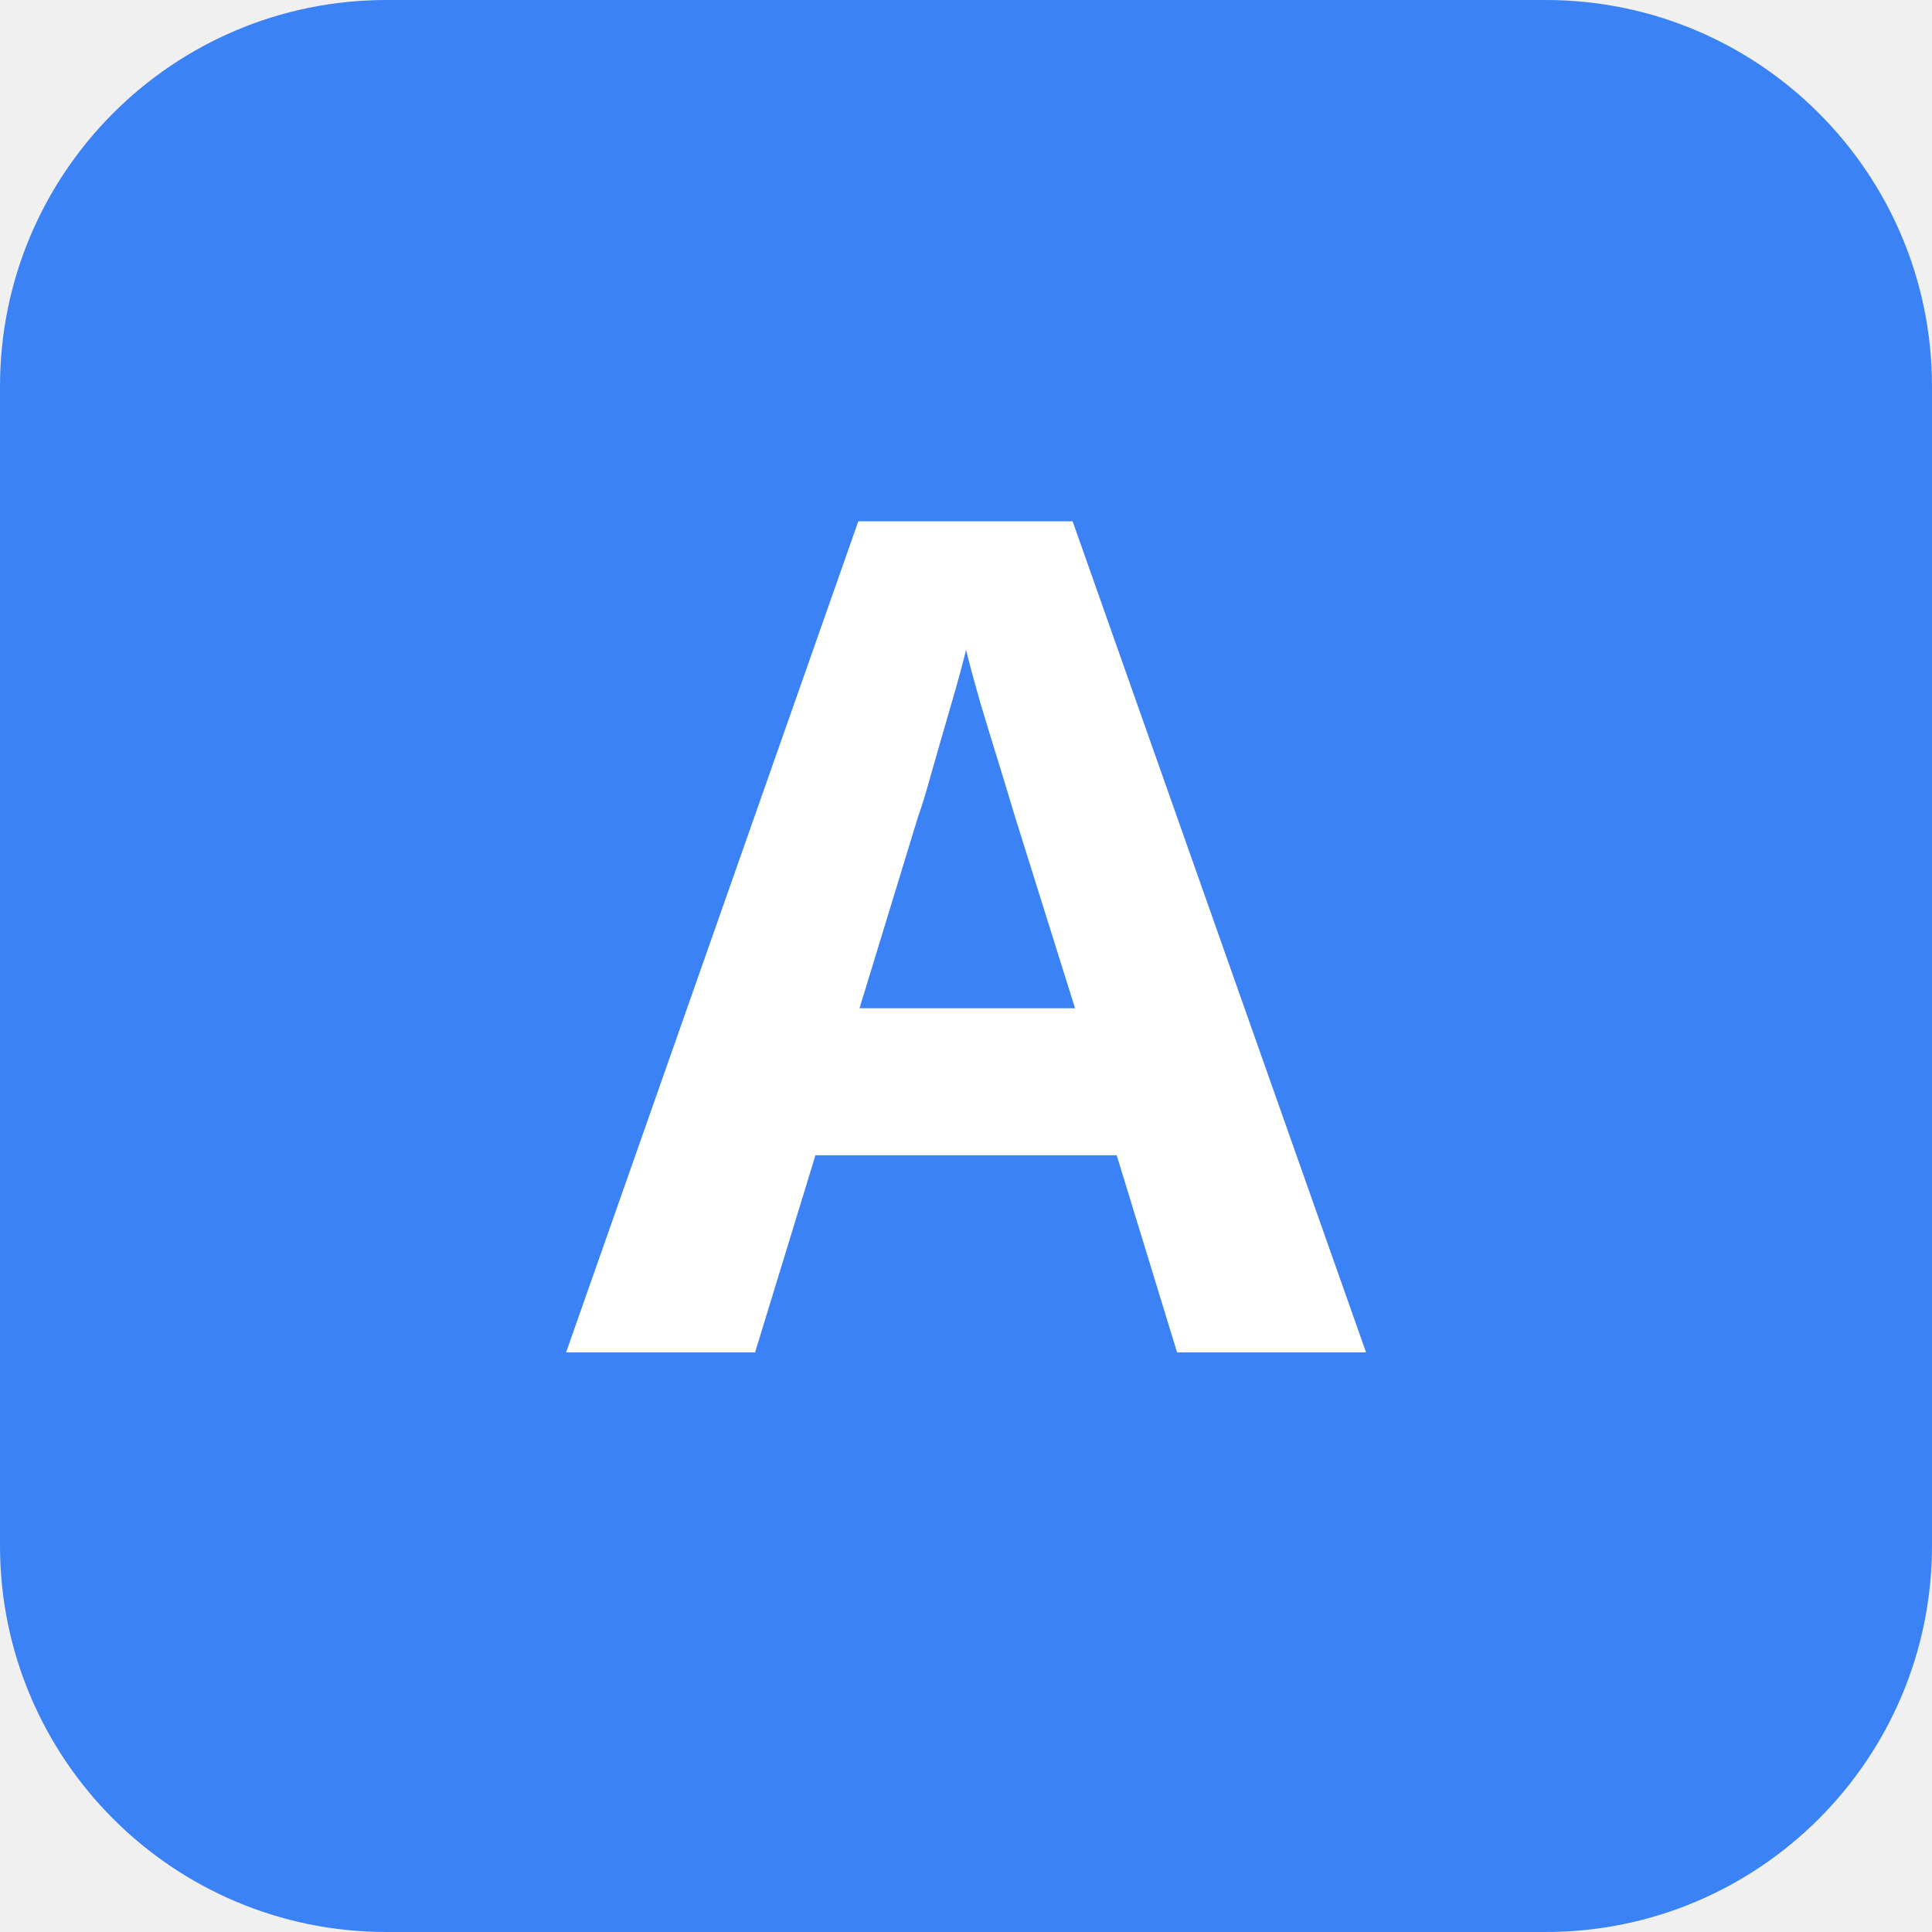
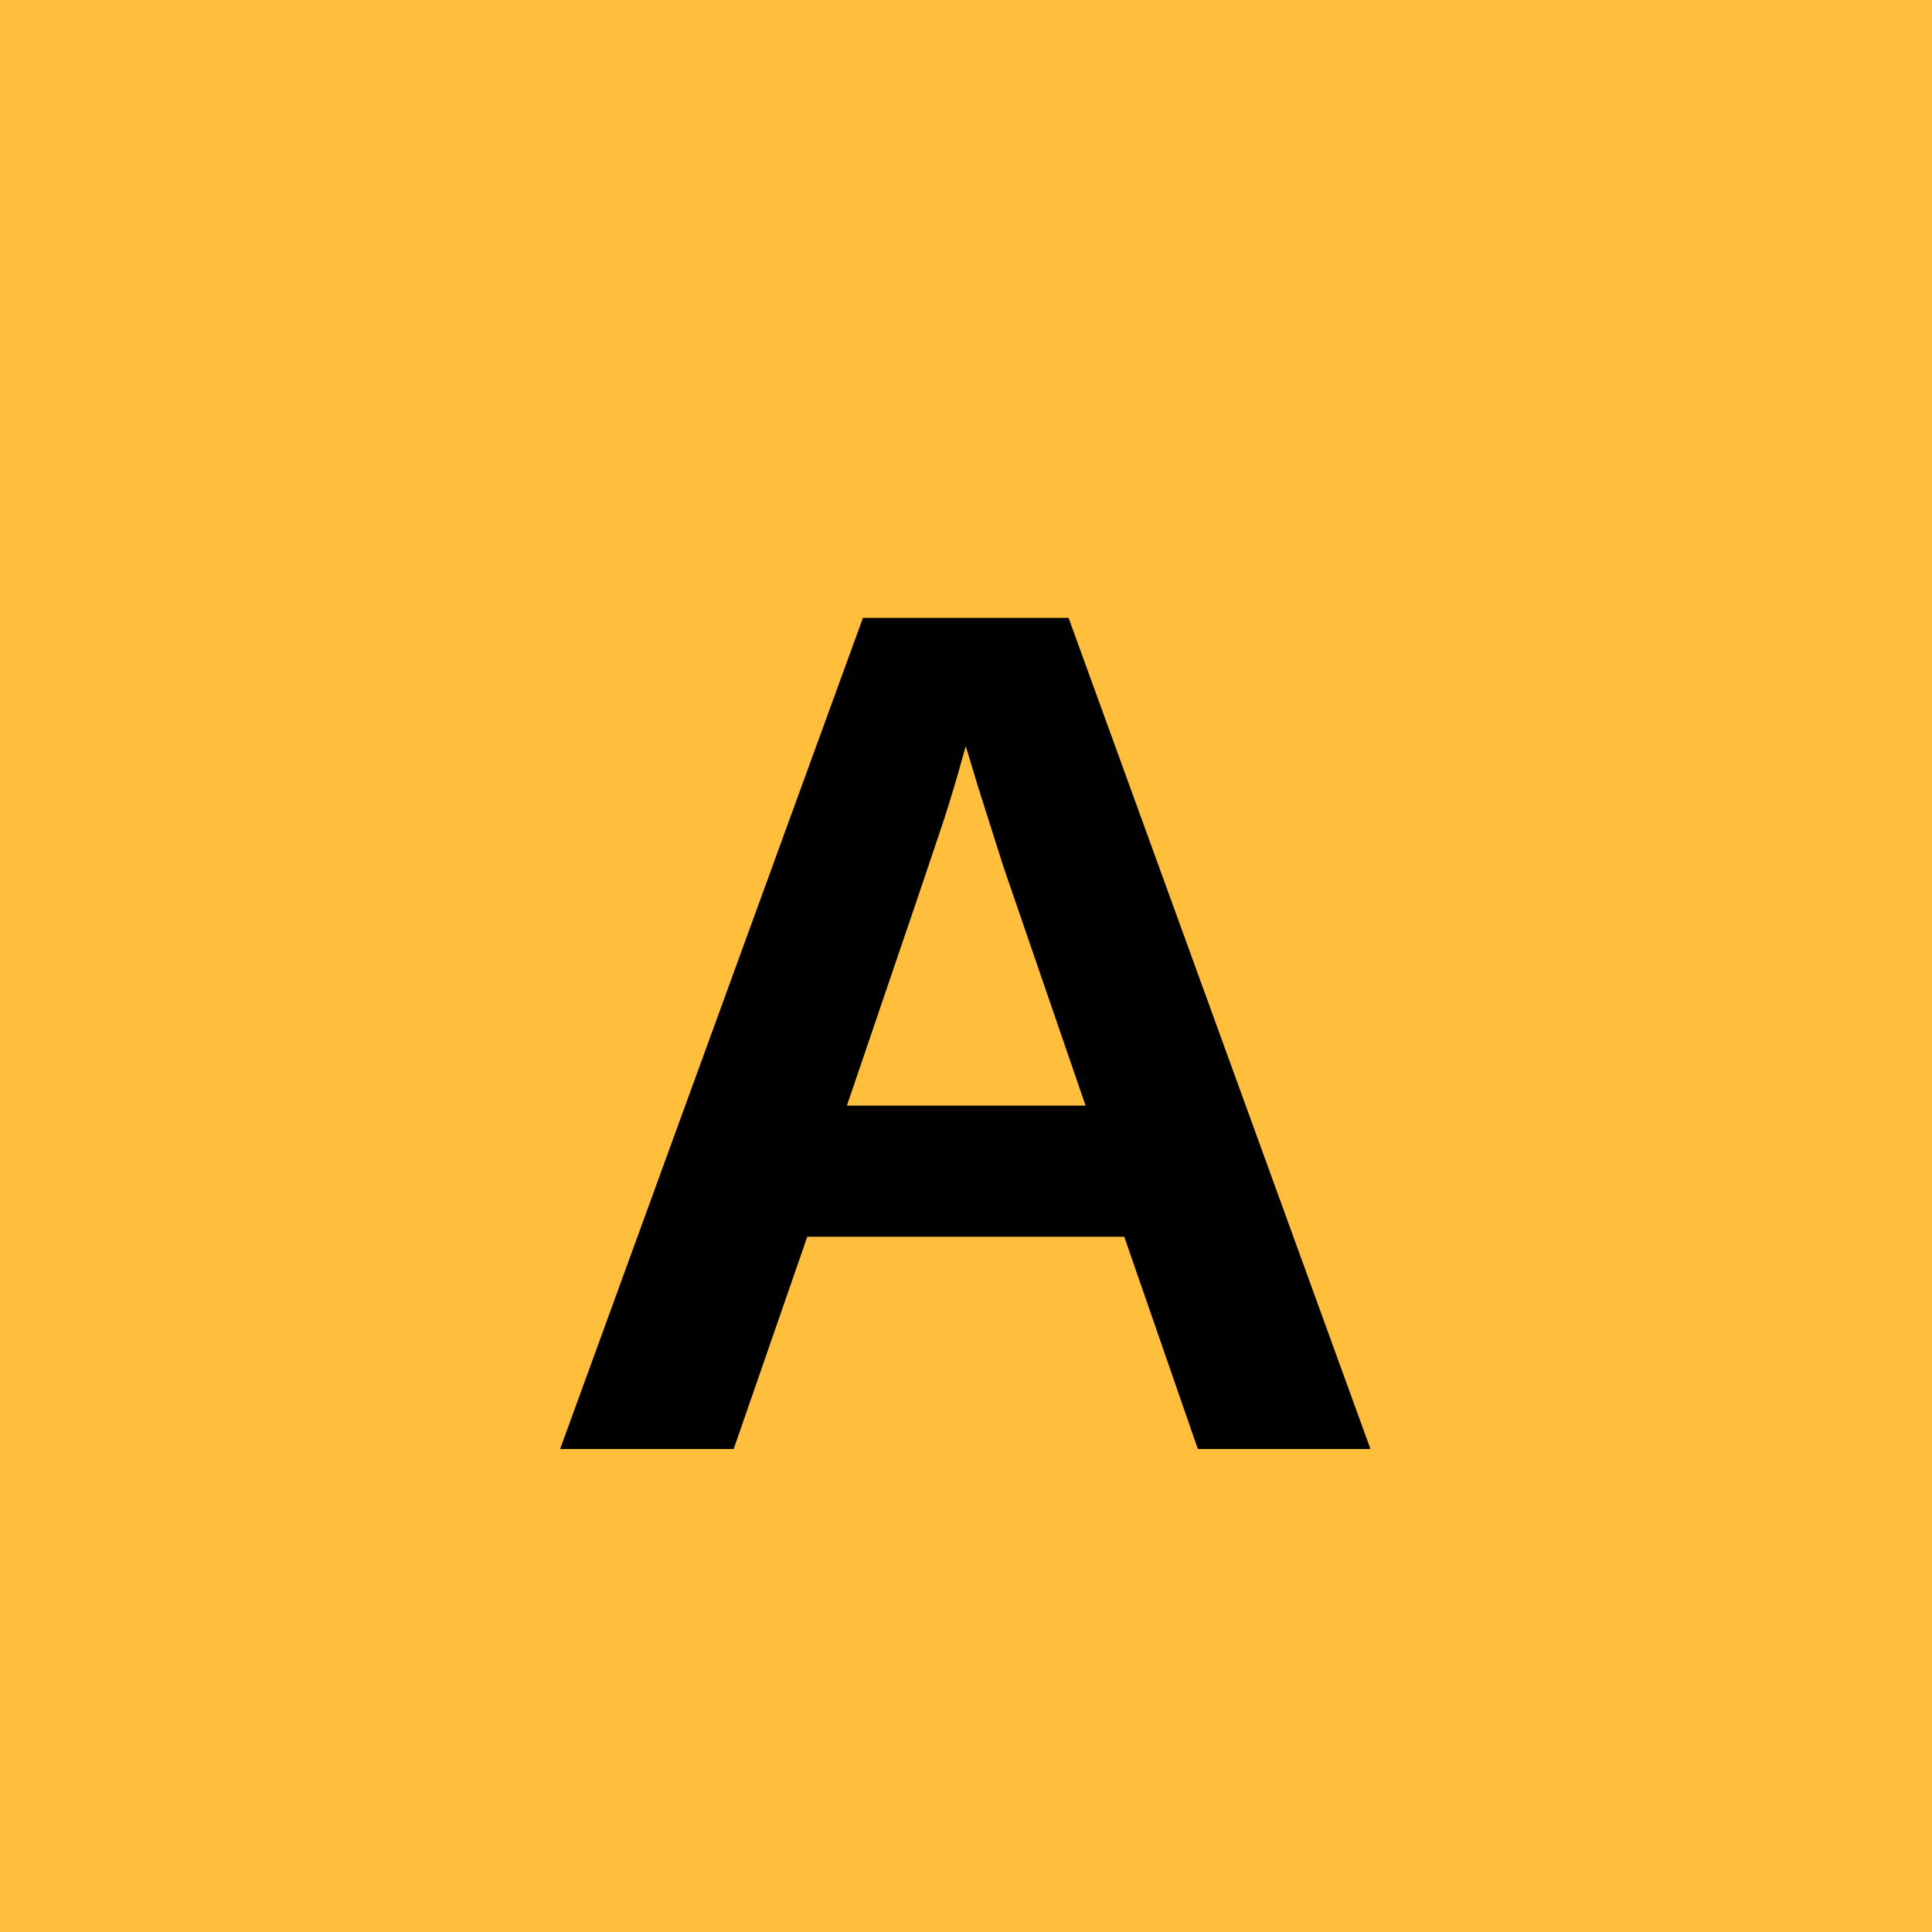
- <svg xmlns="http://www.w3.org/2000/svg" viewBox="0 0 100 100">
-   <rect width="100" height="100" rx="20" fill="#3b82f6" />
-   <text x="50" y="70" font-size="60" font-family="system-ui, sans-serif" font-weight="bold" fill="white" text-anchor="middle">A</text>
+ <svg xmlns="http://www.w3.org/2000/svg" viewBox="0 0 32 32">
+   <rect width="32" height="32" fill="#FFBF3C" />
+   <text x="16" y="24" font-family="Arial, sans-serif" font-size="20" font-weight="bold" fill="#000000" text-anchor="middle">A</text>
</svg>
